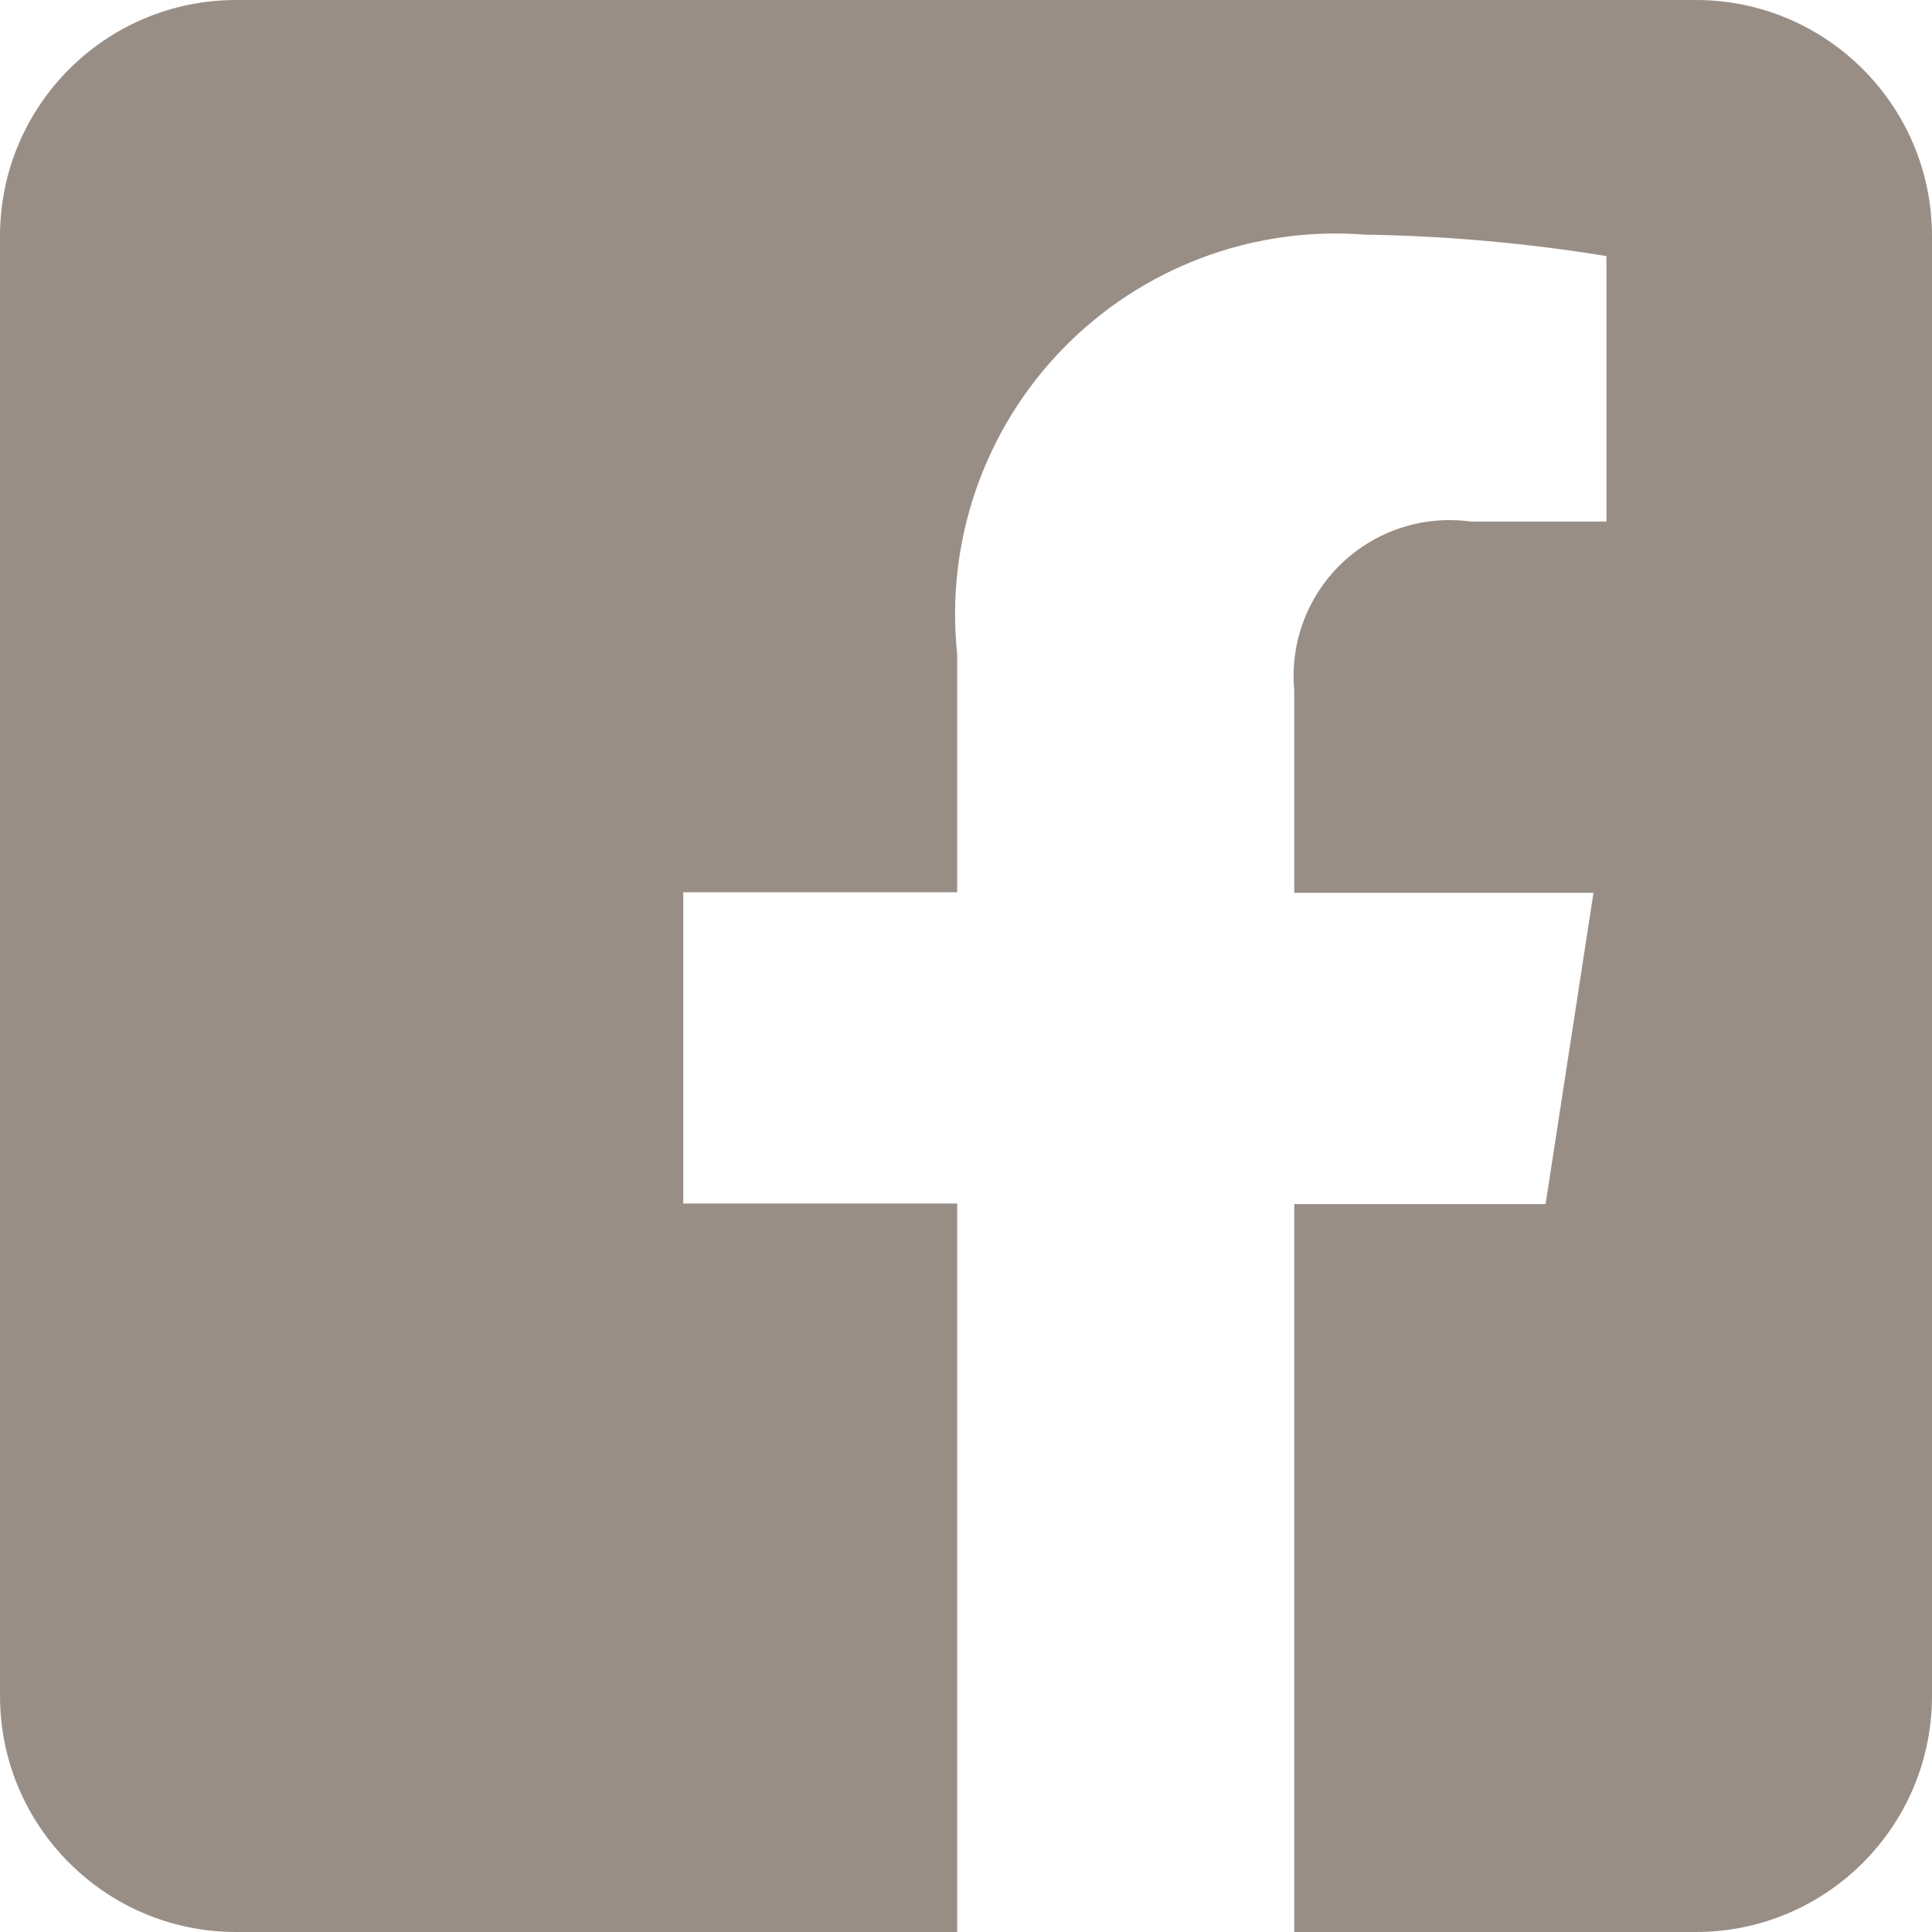
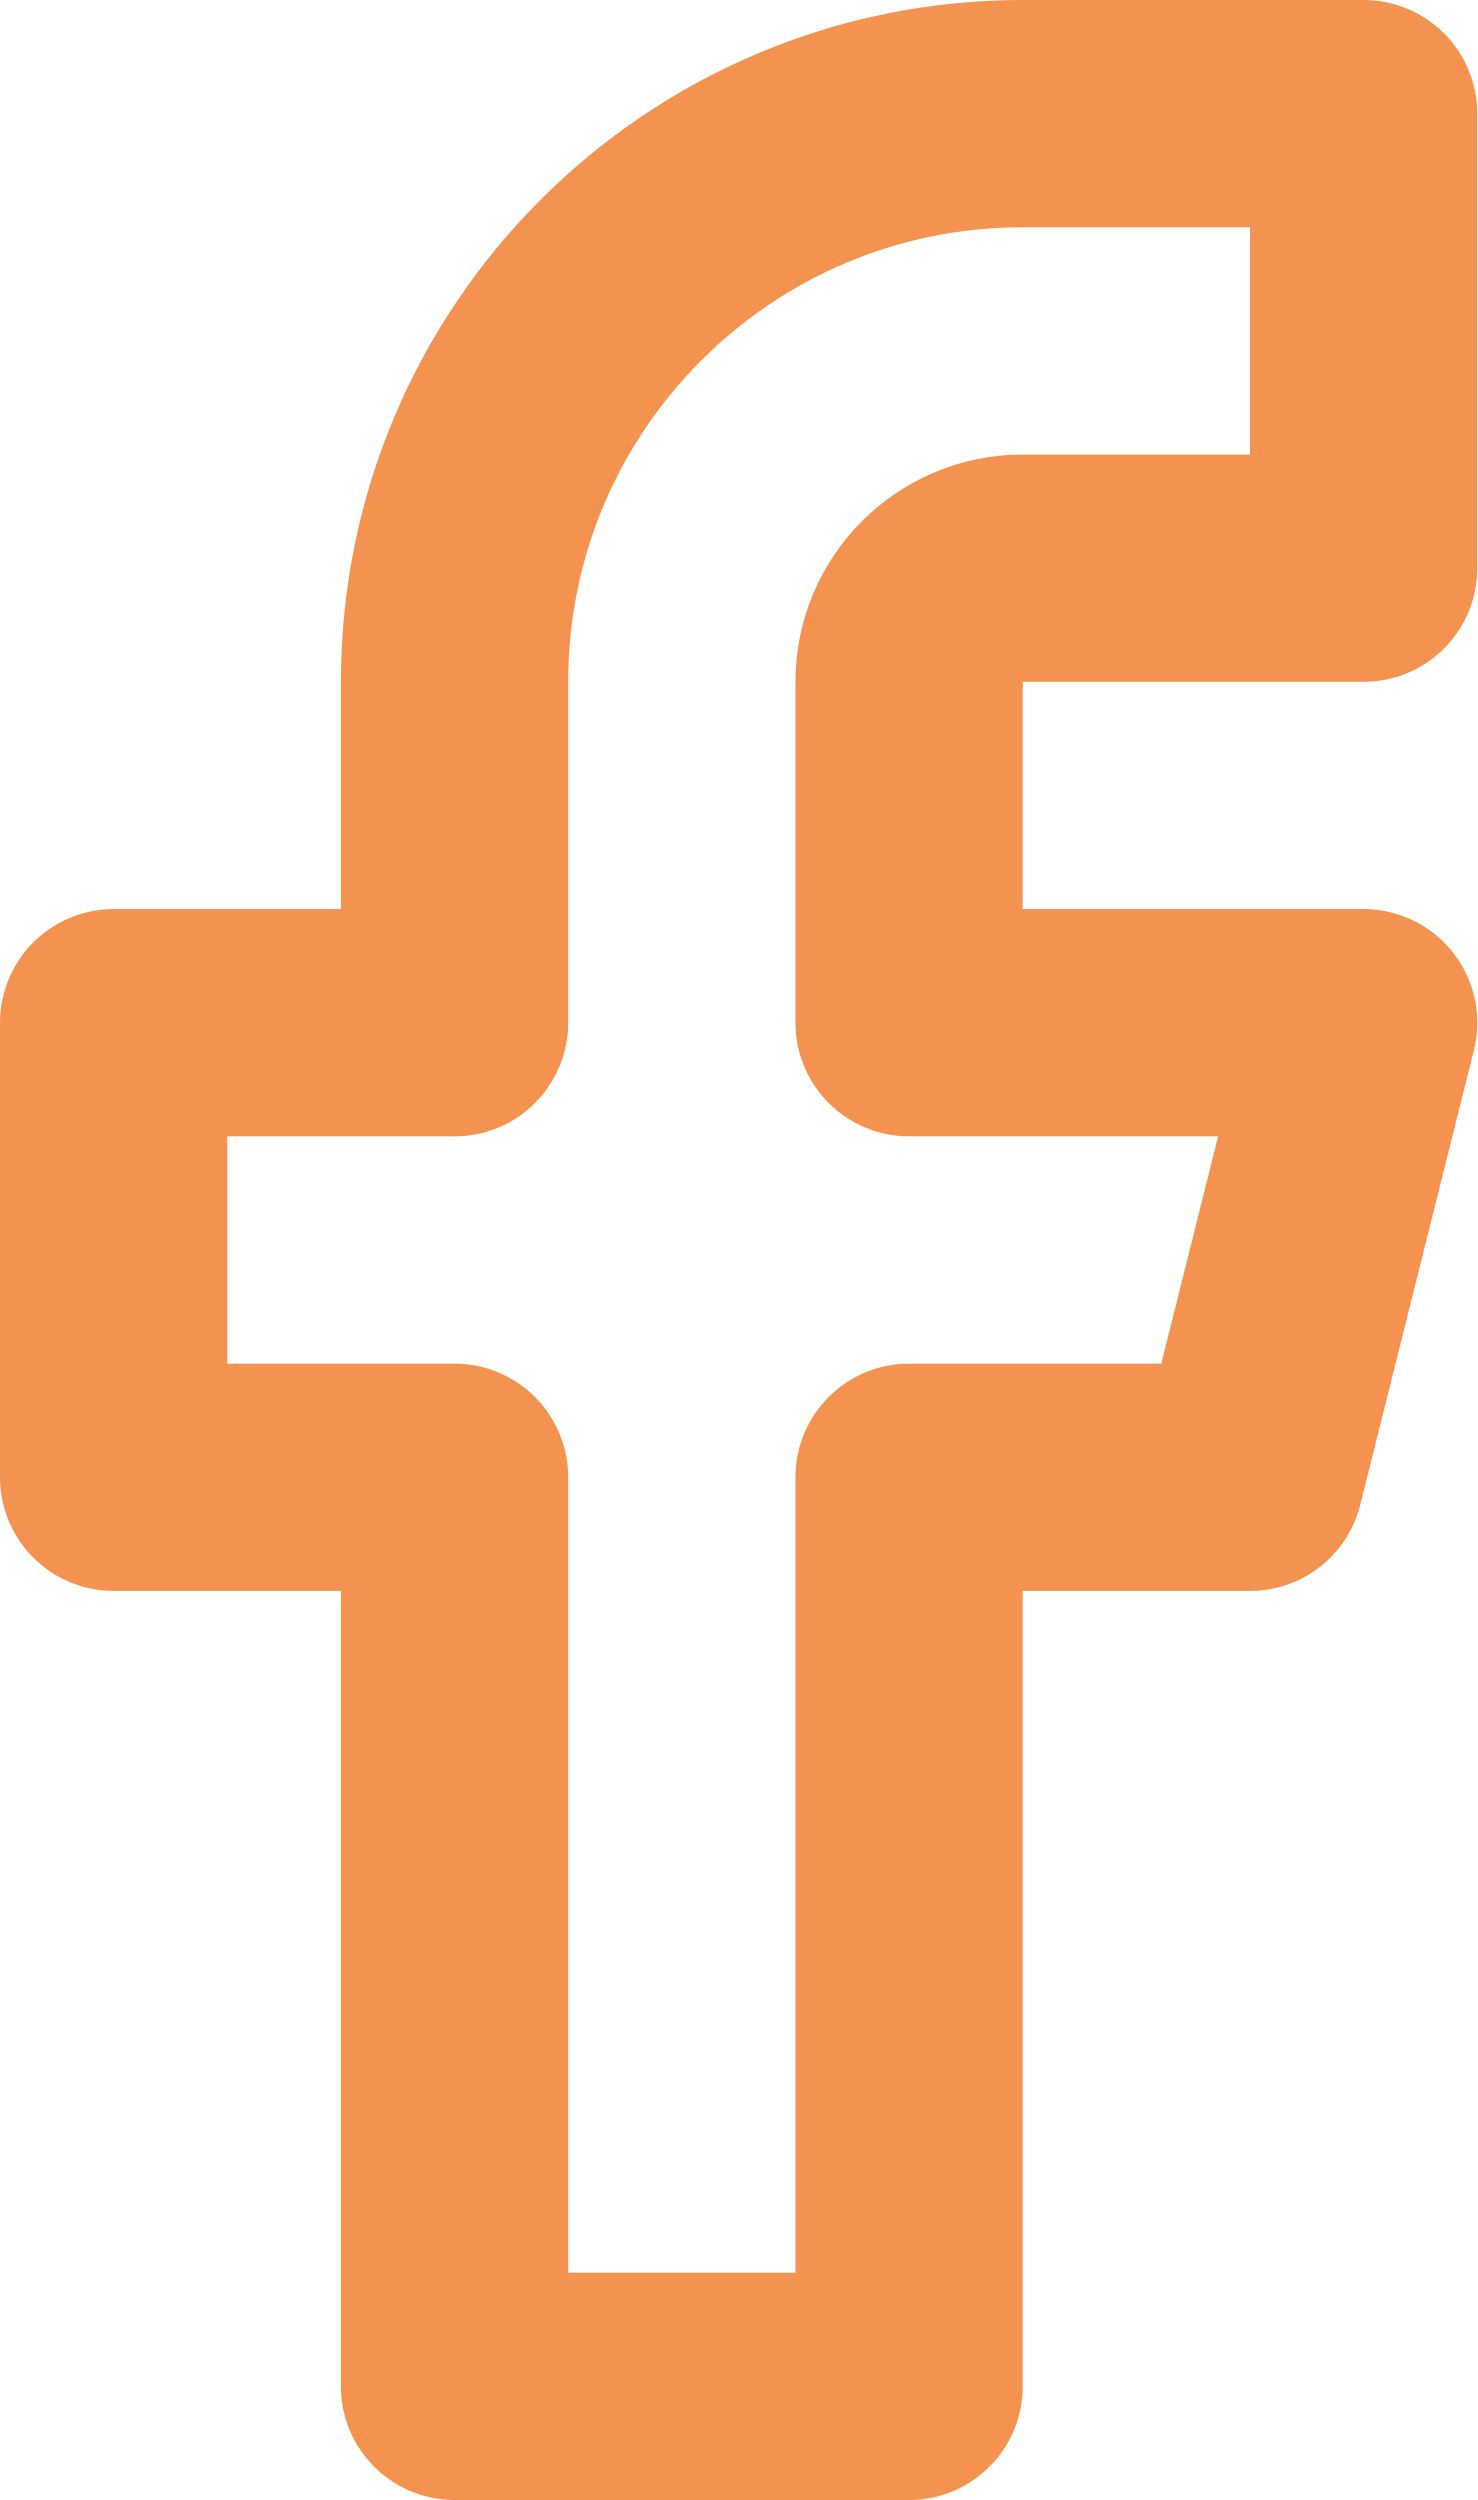
- <svg xmlns="http://www.w3.org/2000/svg" width="18" height="18" viewBox="0 0 18 18">
-   <path id="_5282541_fb_social_media_facebook_facebook_logo_social_network_icon" data-name="5282541_fb_social media_facebook_facebook logo_social network_icon" d="M15.8,0A2.2,2.2,0,0,1,18,2.2V15.8A2.2,2.2,0,0,1,15.8,18H12.058V11.218H14.4l.446-2.9H12.058V6.428A1.452,1.452,0,0,1,13.7,4.859h1.267V2.386a15.454,15.454,0,0,0-2.249-.2,3.546,3.546,0,0,0-3.8,3.91V8.313H6.366v2.9H8.918V18H2.2A2.2,2.2,0,0,1,0,15.8V2.2A2.2,2.2,0,0,1,2.2,0H15.8Z" transform="translate(0 0)" fill="#998e86" fill-rule="evenodd" />
+ <svg xmlns="http://www.w3.org/2000/svg" width="13" height="22" viewBox="0 0 13 22">
+   <path id="Path_3297" data-name="Path 3297" d="M18,2H15a5,5,0,0,0-5,5v3H7v4h3v8h4V14h3l1-4H14V7a1,1,0,0,1,1-1h3Z" transform="translate(-6 -1)" fill="none" stroke="#f3934f" stroke-linecap="round" stroke-linejoin="round" stroke-width="2" />
</svg>
